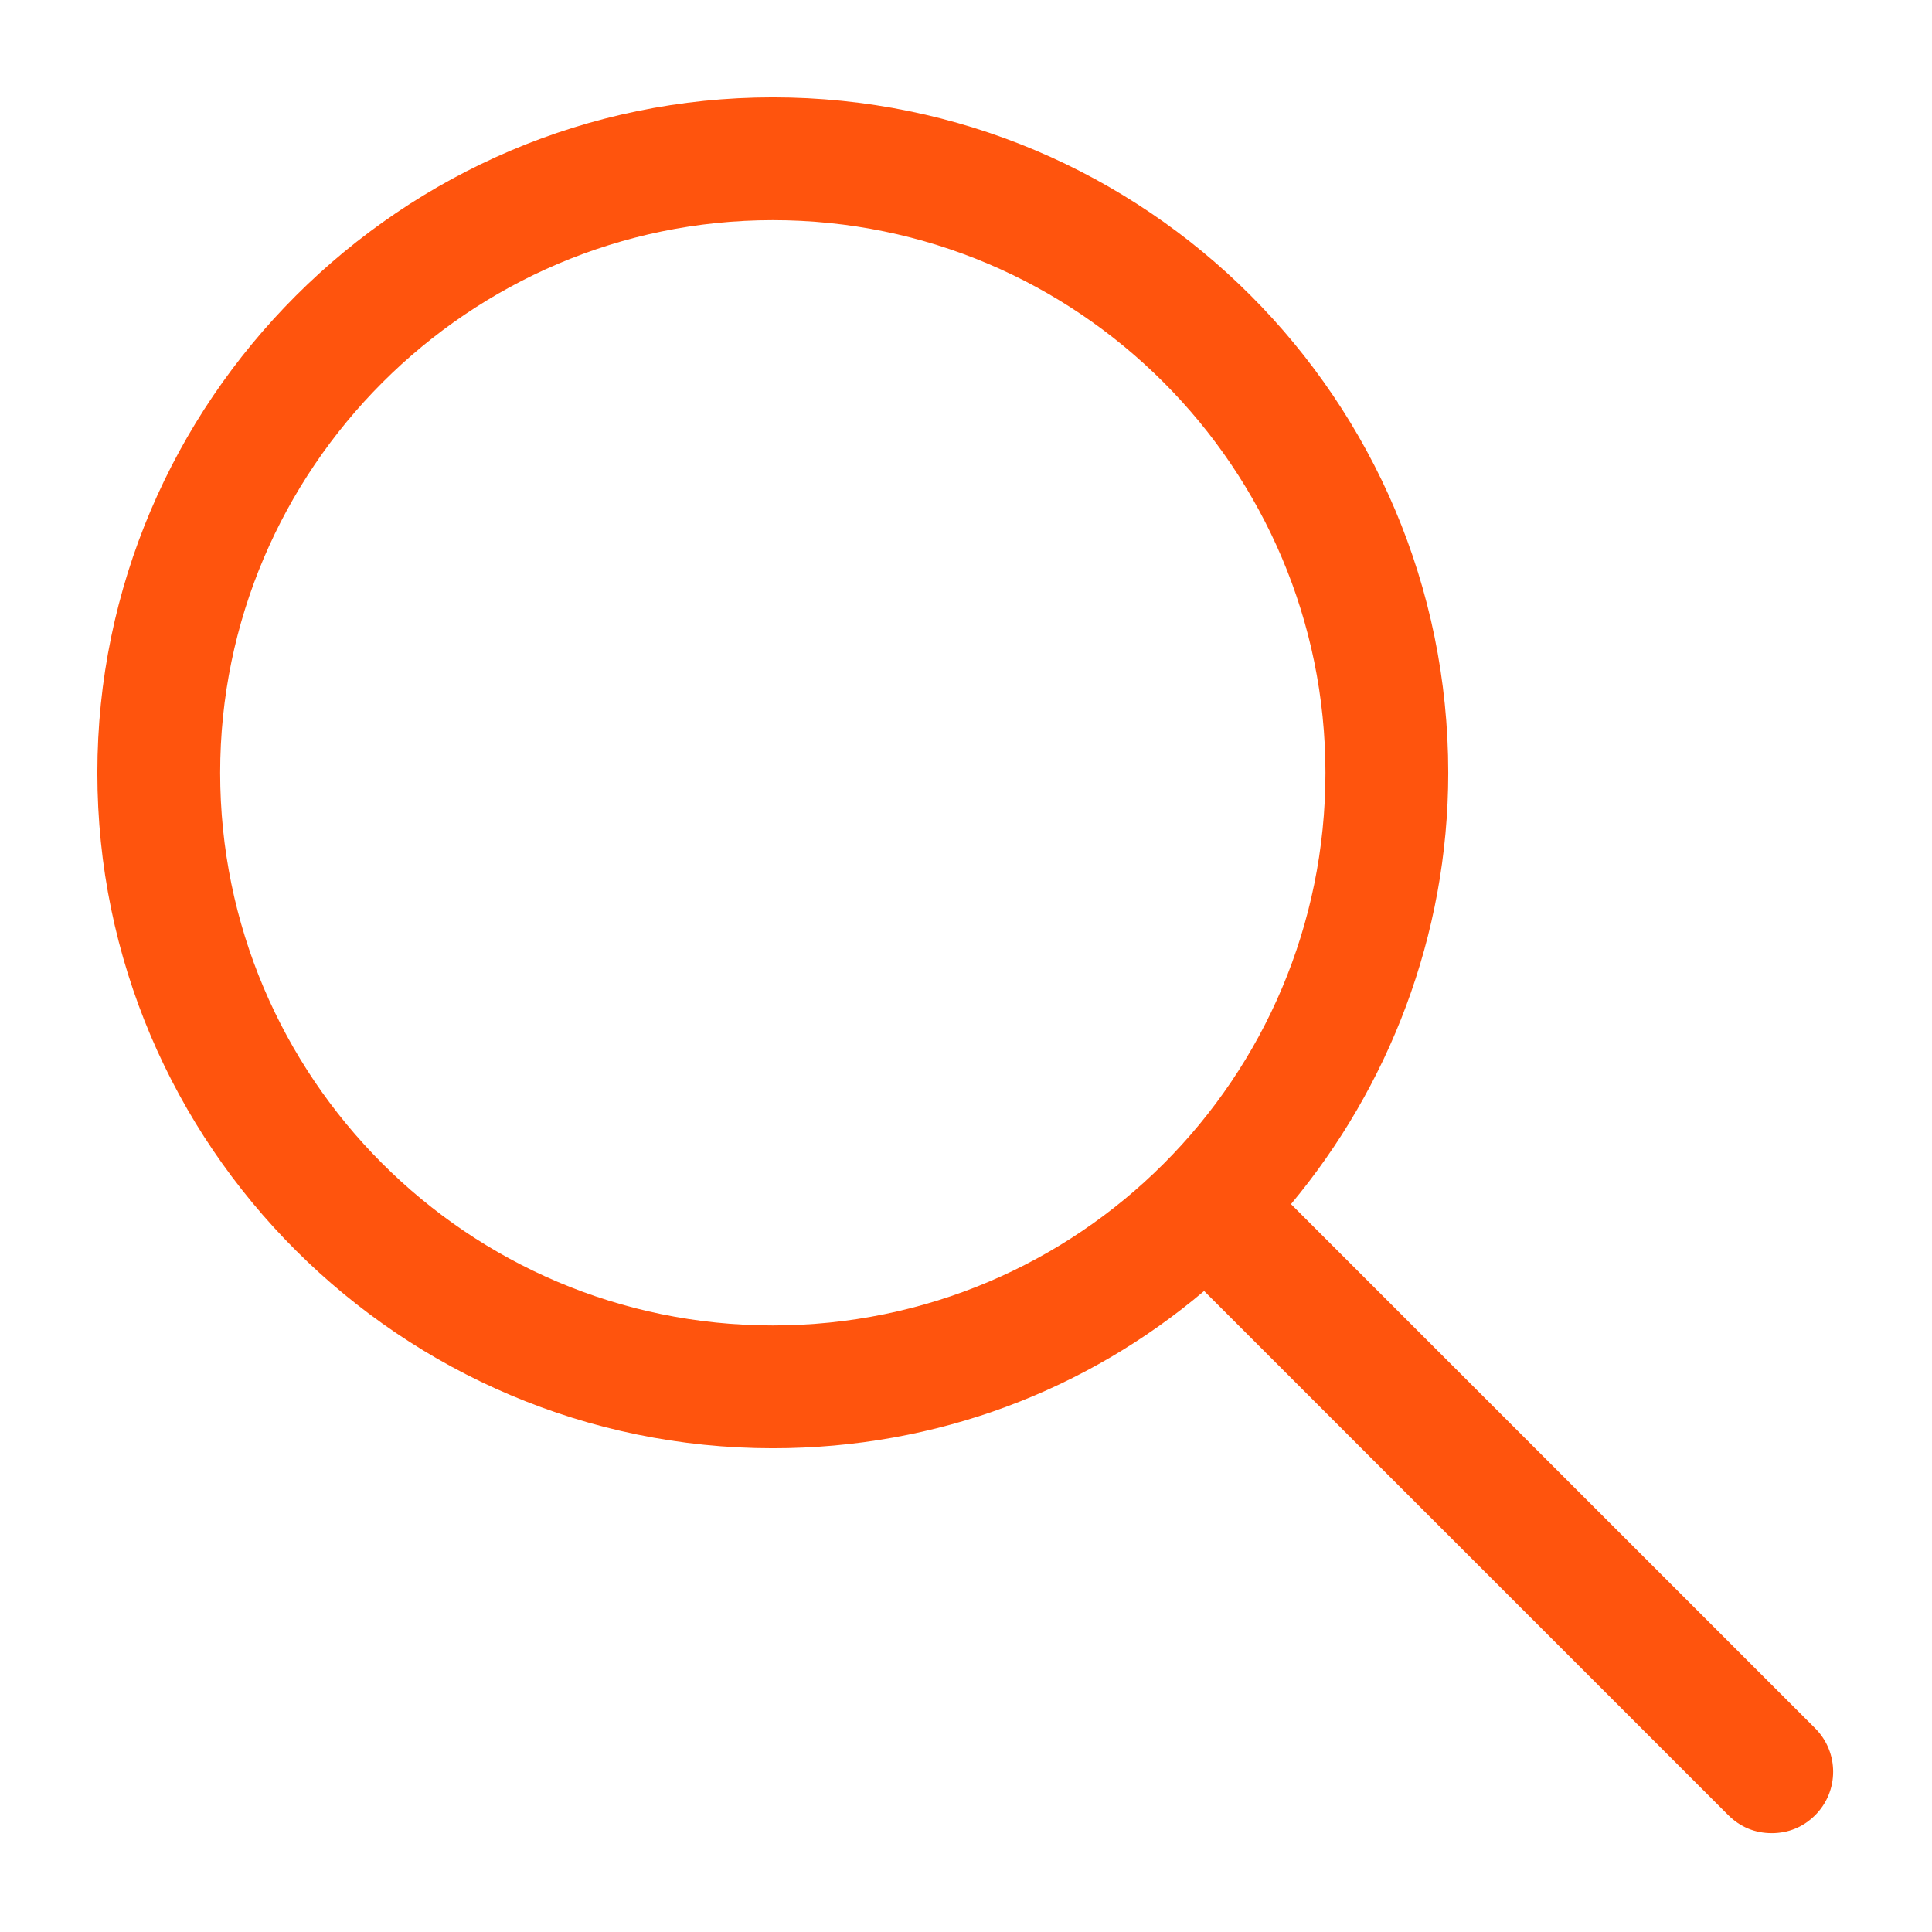
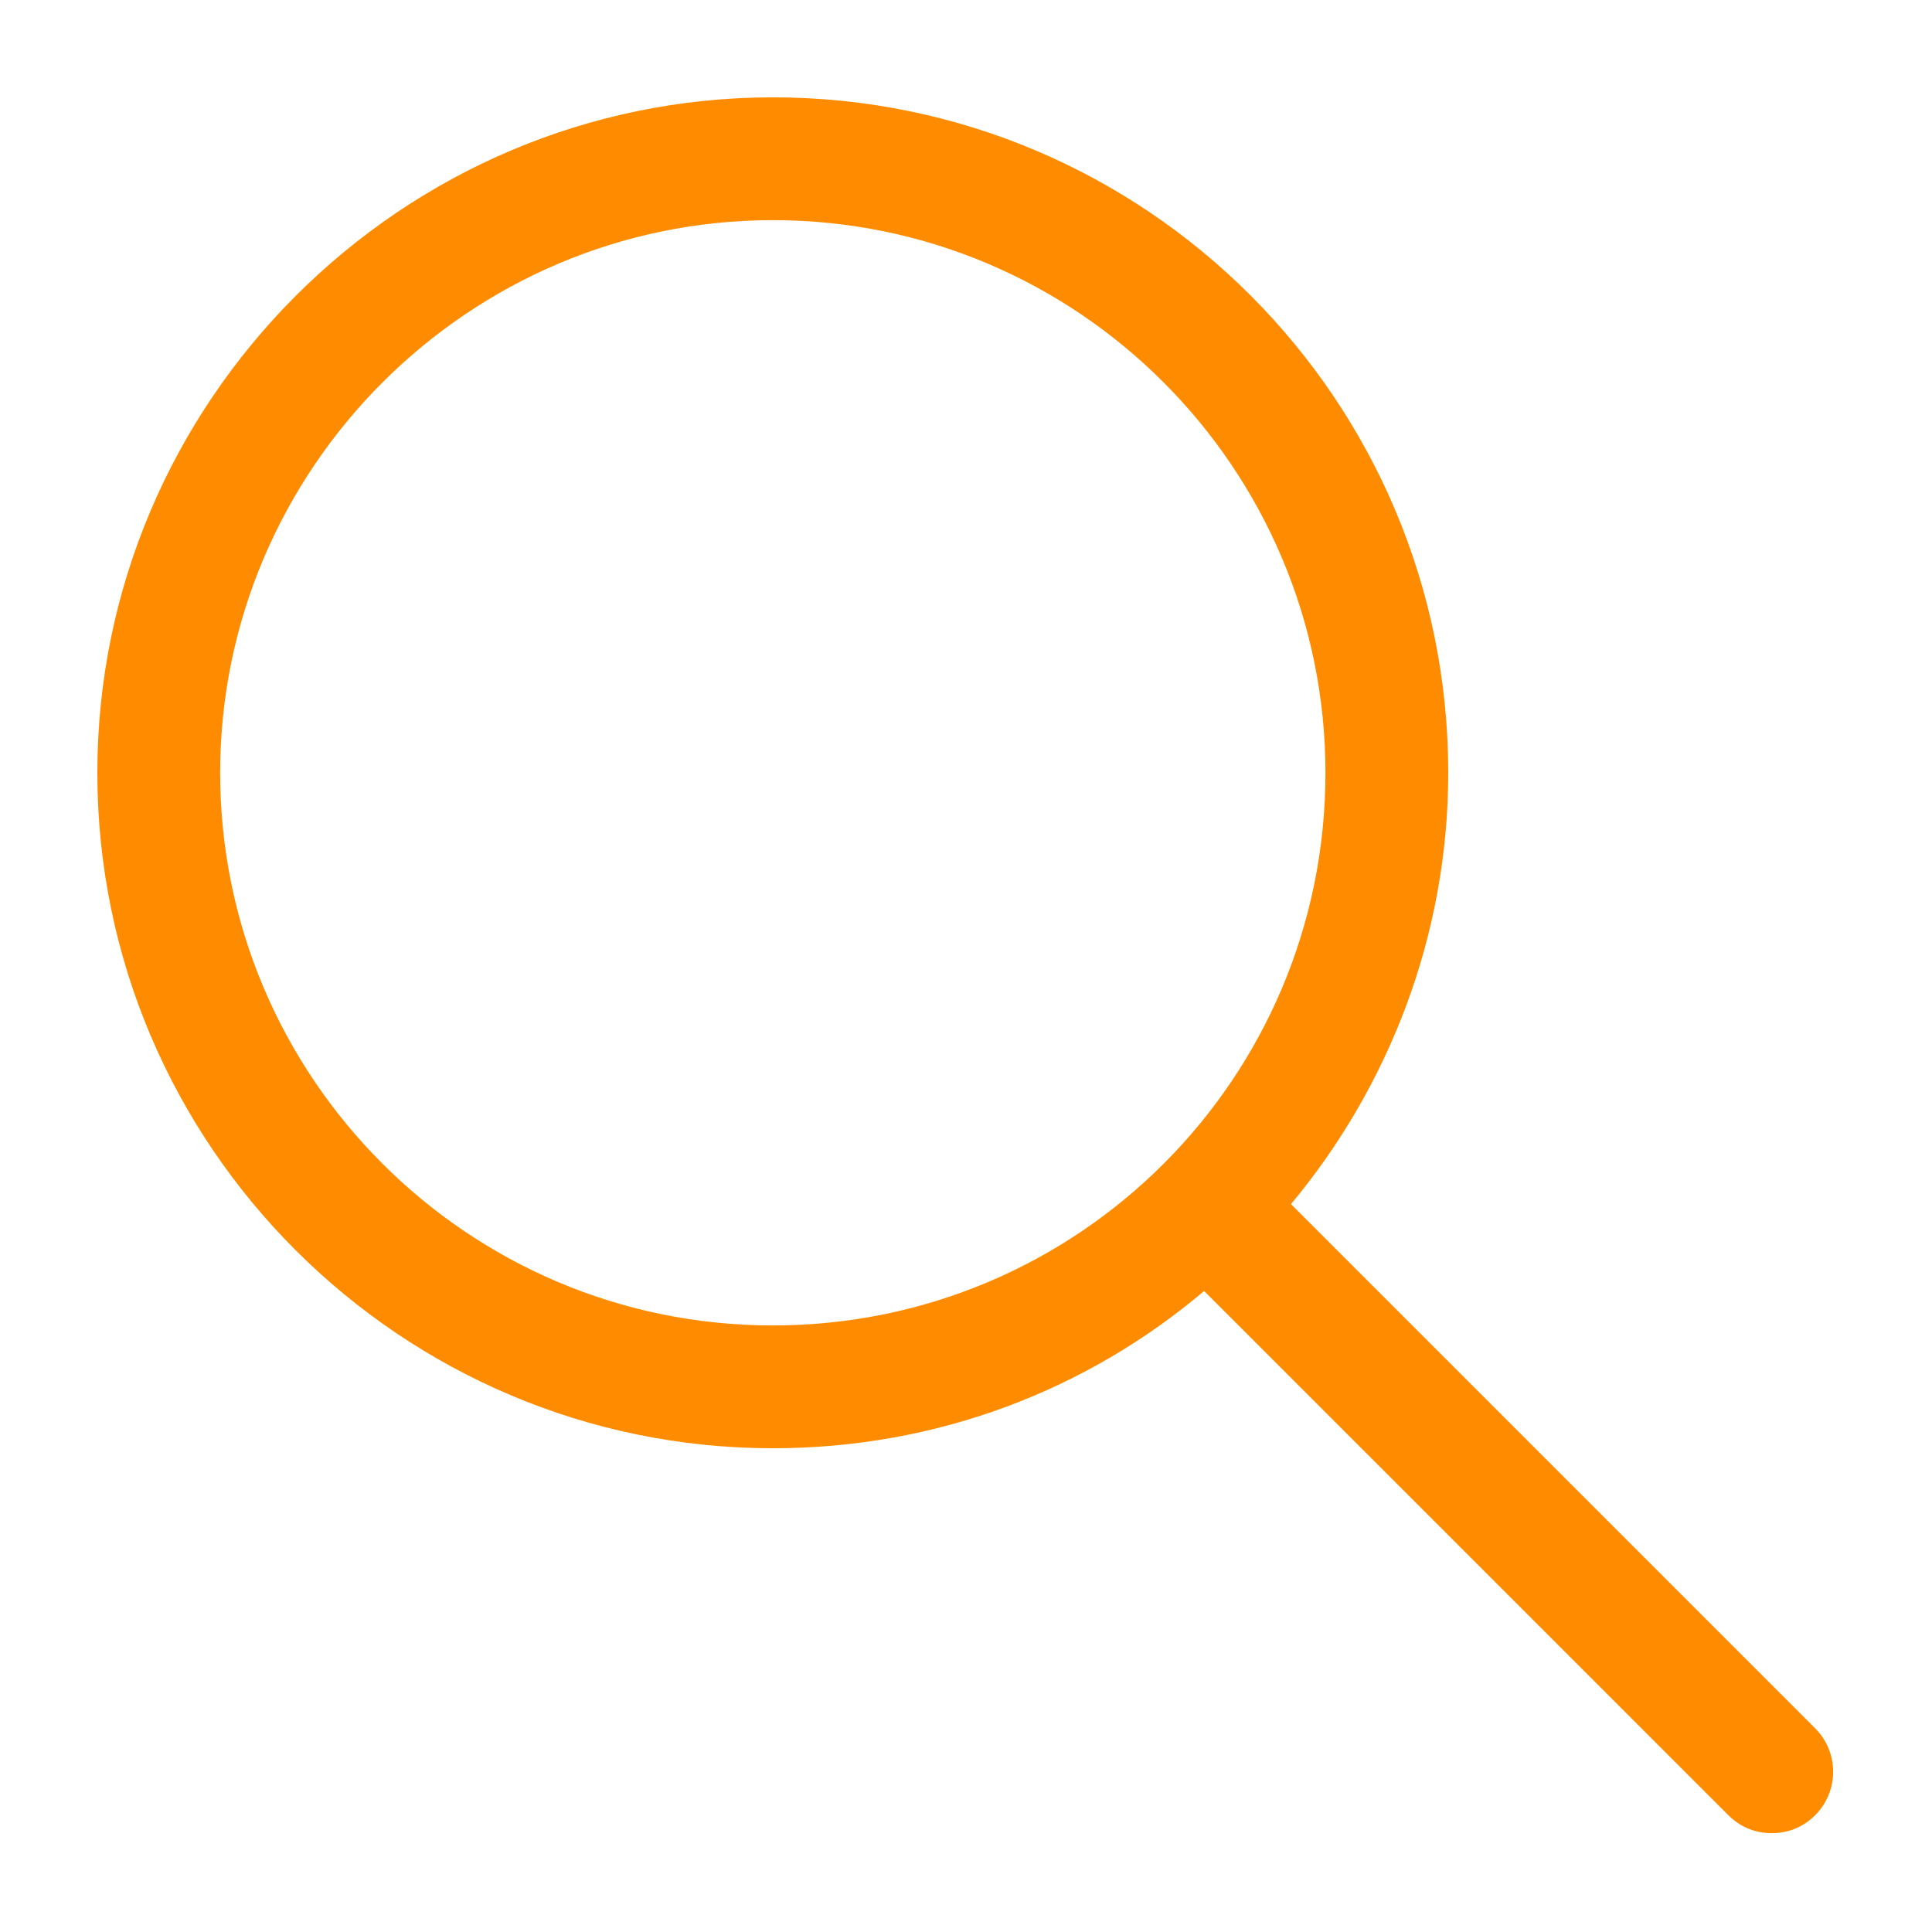
<svg xmlns="http://www.w3.org/2000/svg" version="1.1" viewBox="0 0 129 129" enable-background="new 0 0 129 129" width="512px" height="512px" class="">
  <g>
    <g>
-       <path d="M51.6,96.7c11,0,21-3.9,28.8-10.5l35,35c0.8,0.8,1.8,1.2,2.9,1.2s2.1-0.4,2.9-1.2c1.6-1.6,1.6-4.2,0-5.8l-35-35   c6.5-7.8,10.5-17.9,10.5-28.8c0-24.9-20.2-45.1-45.1-45.1C26.8,6.5,6.5,26.8,6.5,51.6C6.5,76.5,26.8,96.7,51.6,96.7z M51.6,14.7   c20.4,0,36.9,16.6,36.9,36.9C88.5,72,72,88.5,51.6,88.5c-20.4,0-36.9-16.6-36.9-36.9C14.7,31.3,31.3,14.7,51.6,14.7z" data-original="#000000" class="active-path" data-old_color="#000000" fill="#FF540D" />
+       <path d="M51.6,96.7c11,0,21-3.9,28.8-10.5l35,35c0.8,0.8,1.8,1.2,2.9,1.2s2.1-0.4,2.9-1.2c1.6-1.6,1.6-4.2,0-5.8l-35-35   c6.5-7.8,10.5-17.9,10.5-28.8c0-24.9-20.2-45.1-45.1-45.1C26.8,6.5,6.5,26.8,6.5,51.6C6.5,76.5,26.8,96.7,51.6,96.7z M51.6,14.7   c20.4,0,36.9,16.6,36.9,36.9C88.5,72,72,88.5,51.6,88.5c-20.4,0-36.9-16.6-36.9-36.9C14.7,31.3,31.3,14.7,51.6,14.7z" data-original="#000000" class="active-path" data-old_color="#000000" fill="darkorange" />
    </g>
  </g>
</svg>
